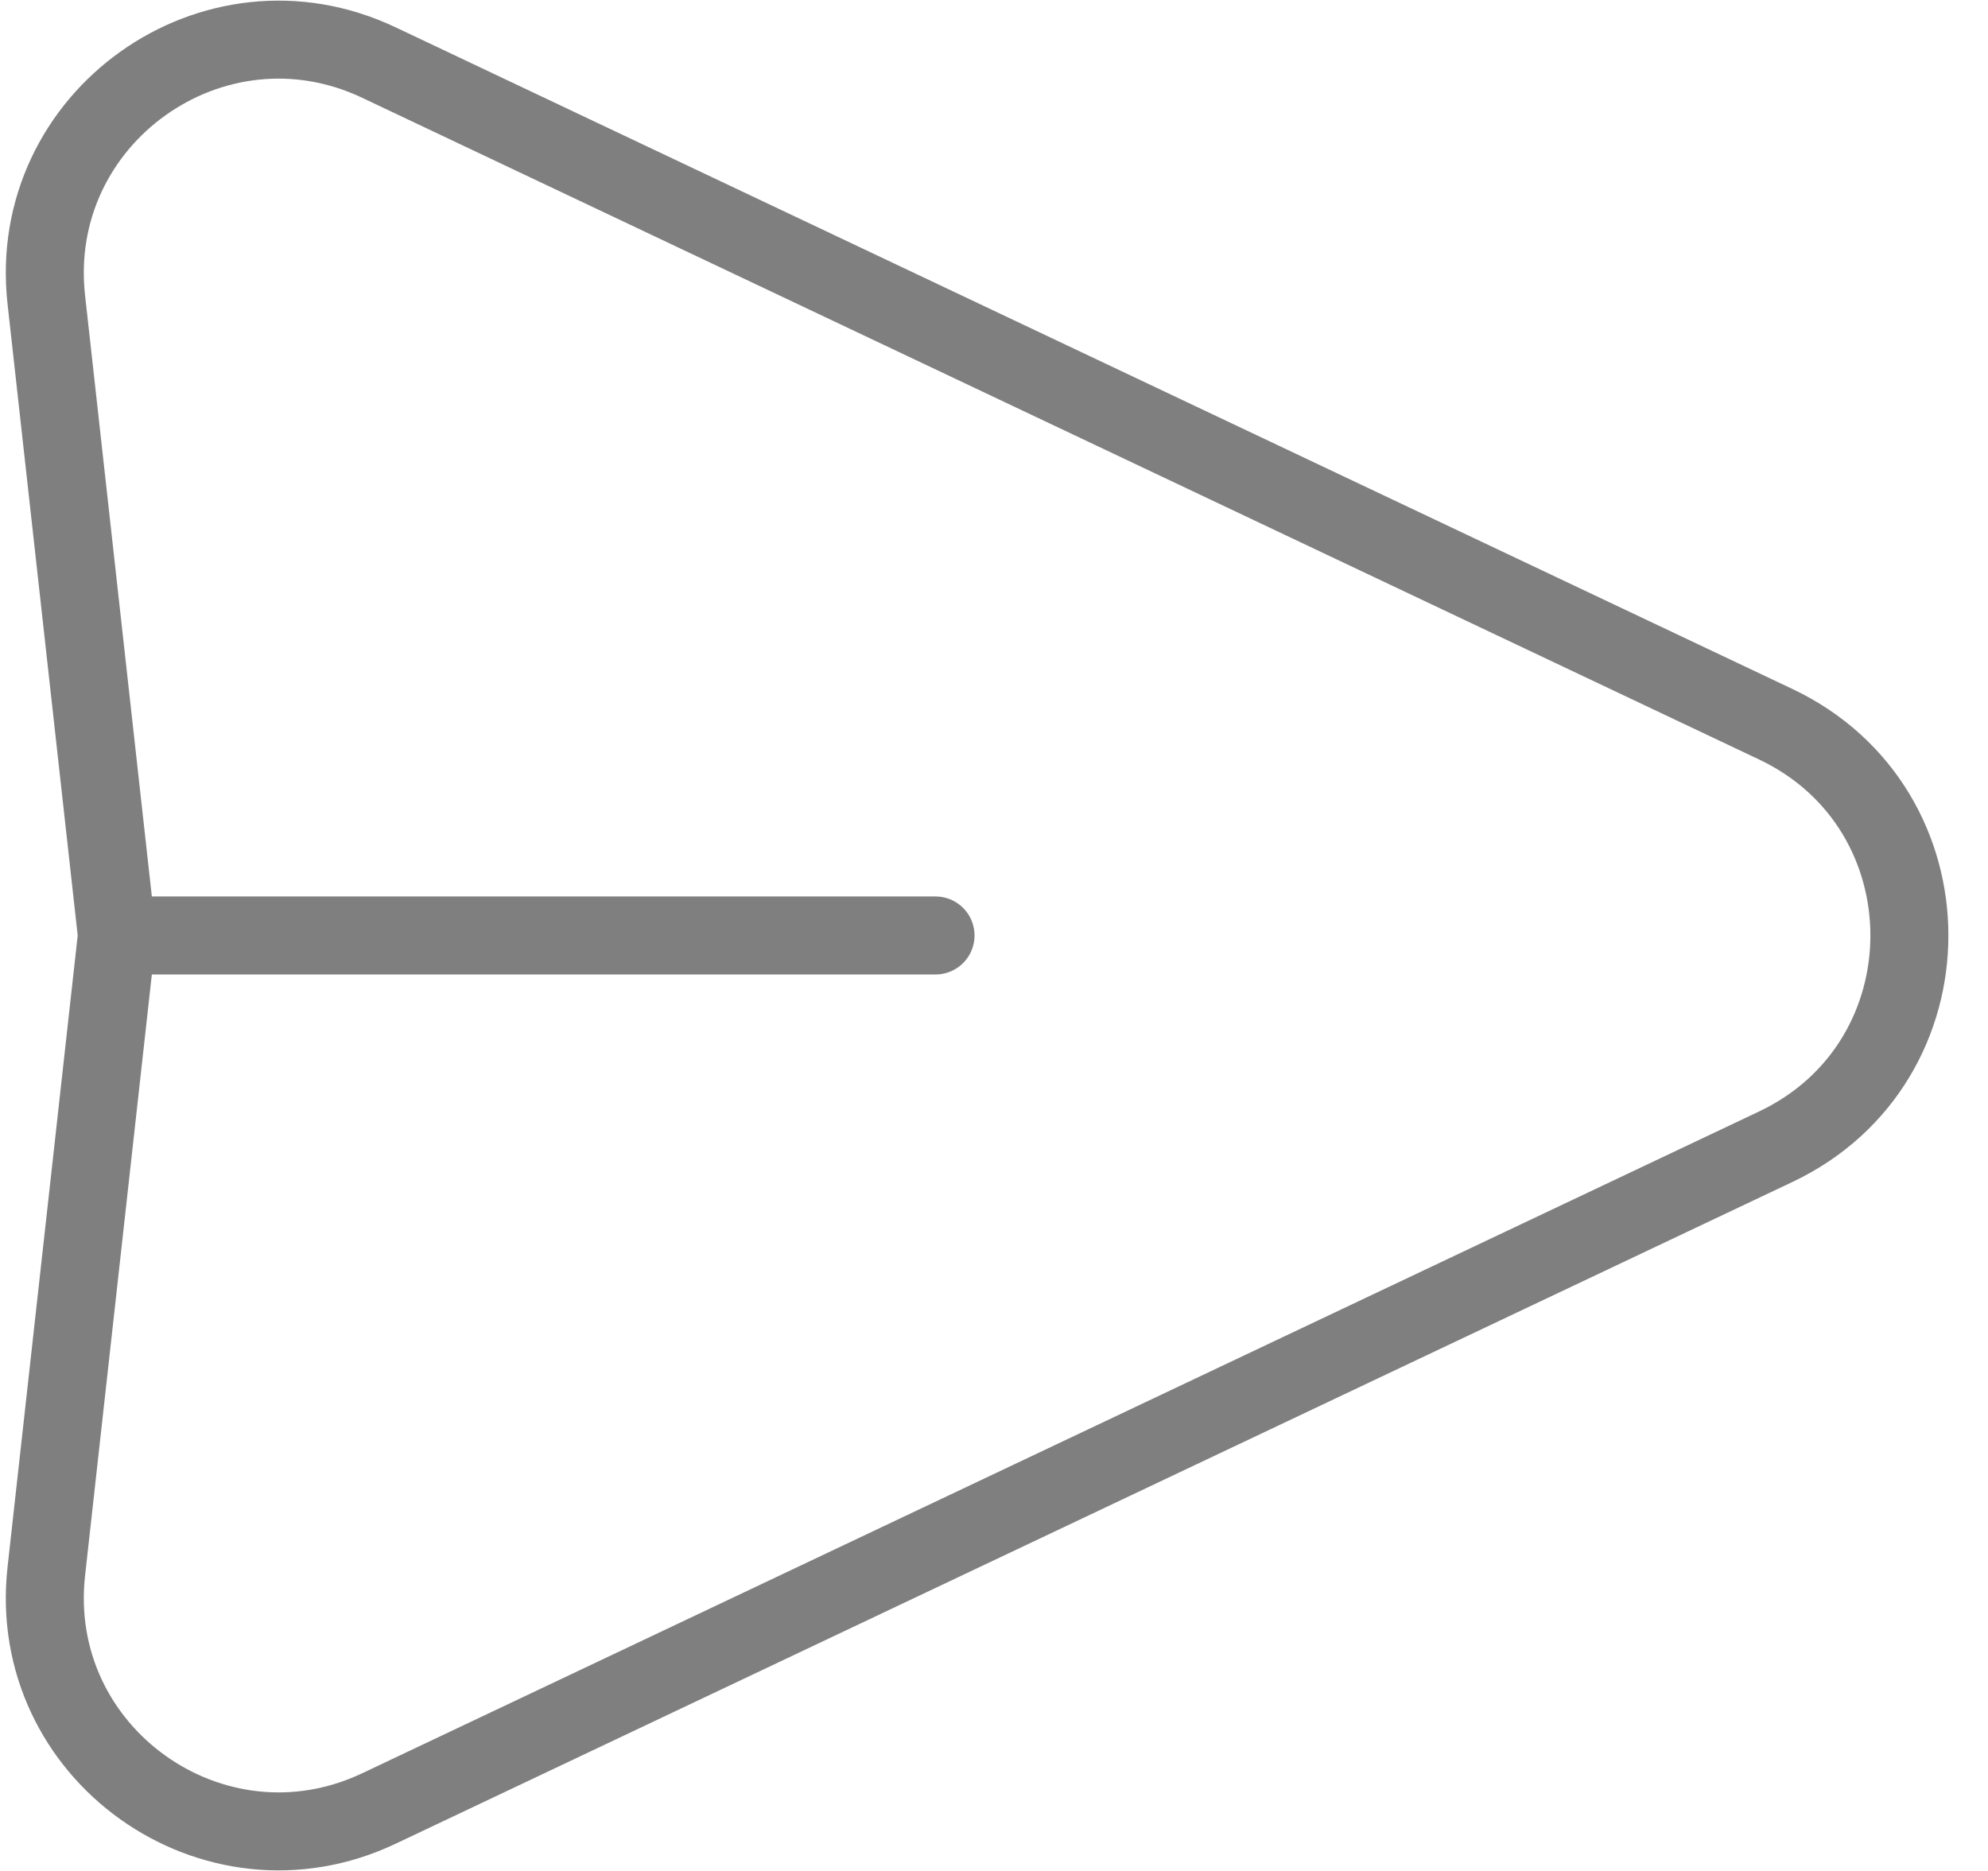
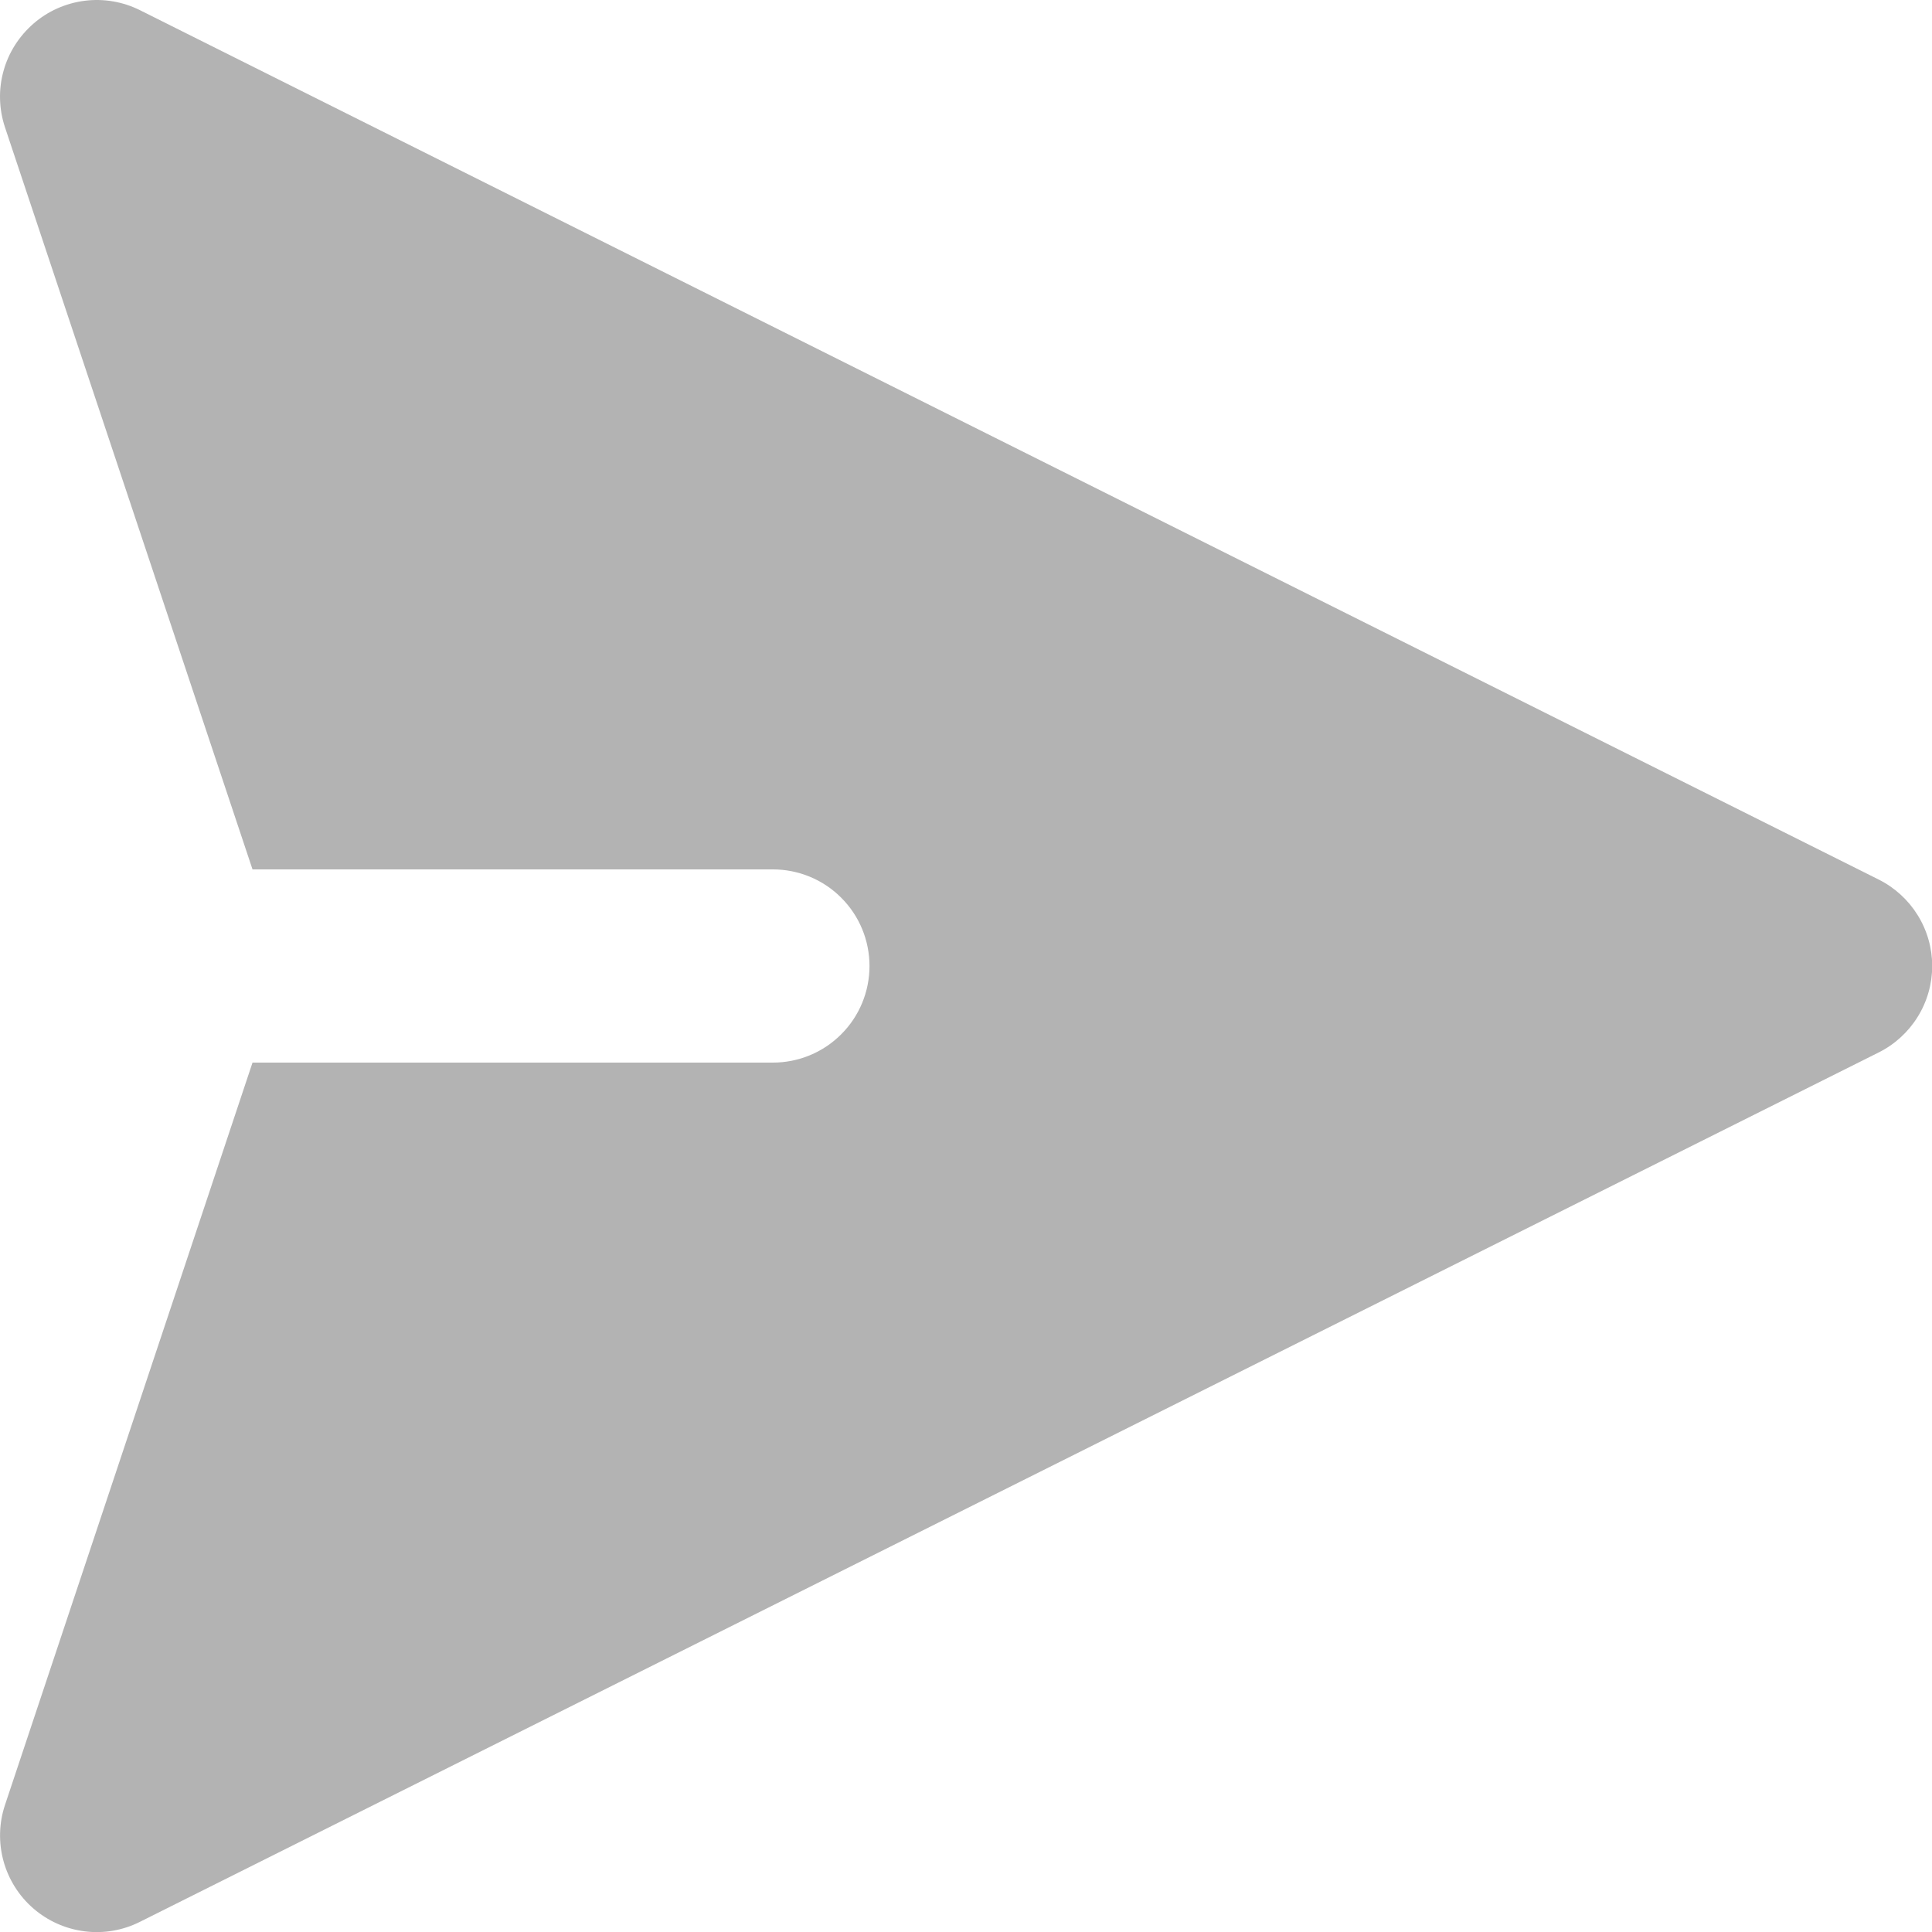
- <svg xmlns="http://www.w3.org/2000/svg" width="17" height="16" viewBox="0 0 17 16" fill="none">
-   <path d="M1 8L0.396 2.563C0.223 1.007 1.825 -0.136 3.24 0.535L15.184 6.193C16.709 6.915 16.709 9.085 15.184 9.807L3.24 15.466C1.825 16.136 0.223 14.994 0.396 13.438L1 8ZM1 8H8" stroke="black" stroke-opacity="0.5" stroke-width="0.667" stroke-linecap="round" stroke-linejoin="round" />
+ <svg xmlns="http://www.w3.org/2000/svg" width="24" height="24" viewBox="0 0 20 20" fill="none">
+   <path fill-rule="evenodd" clip-rule="evenodd" d="M0.346 0.245C0.495 0.115 0.68 0.033 0.876 0.008C1.072 -0.017 1.271 0.017 1.448 0.105L19.448 9.105C19.614 9.188 19.754 9.316 19.852 9.474C19.95 9.632 20.002 9.814 20.002 10C20.002 10.186 19.95 10.368 19.852 10.526C19.754 10.684 19.614 10.812 19.448 10.895L1.448 19.895C1.271 19.984 1.072 20.018 0.876 19.993C0.679 19.968 0.495 19.886 0.345 19.756C0.196 19.627 0.088 19.455 0.036 19.265C-0.016 19.074 -0.011 18.872 0.052 18.684L2.614 11H8.001C8.266 11 8.521 10.895 8.708 10.707C8.896 10.52 9.001 10.265 9.001 10C9.001 9.735 8.896 9.48 8.708 9.293C8.521 9.105 8.266 9 8.001 9H2.614L0.051 1.316C-0.011 1.128 -0.017 0.927 0.036 0.736C0.088 0.545 0.197 0.375 0.346 0.245Z" fill="black" fill-opacity="0.3" />
</svg>
